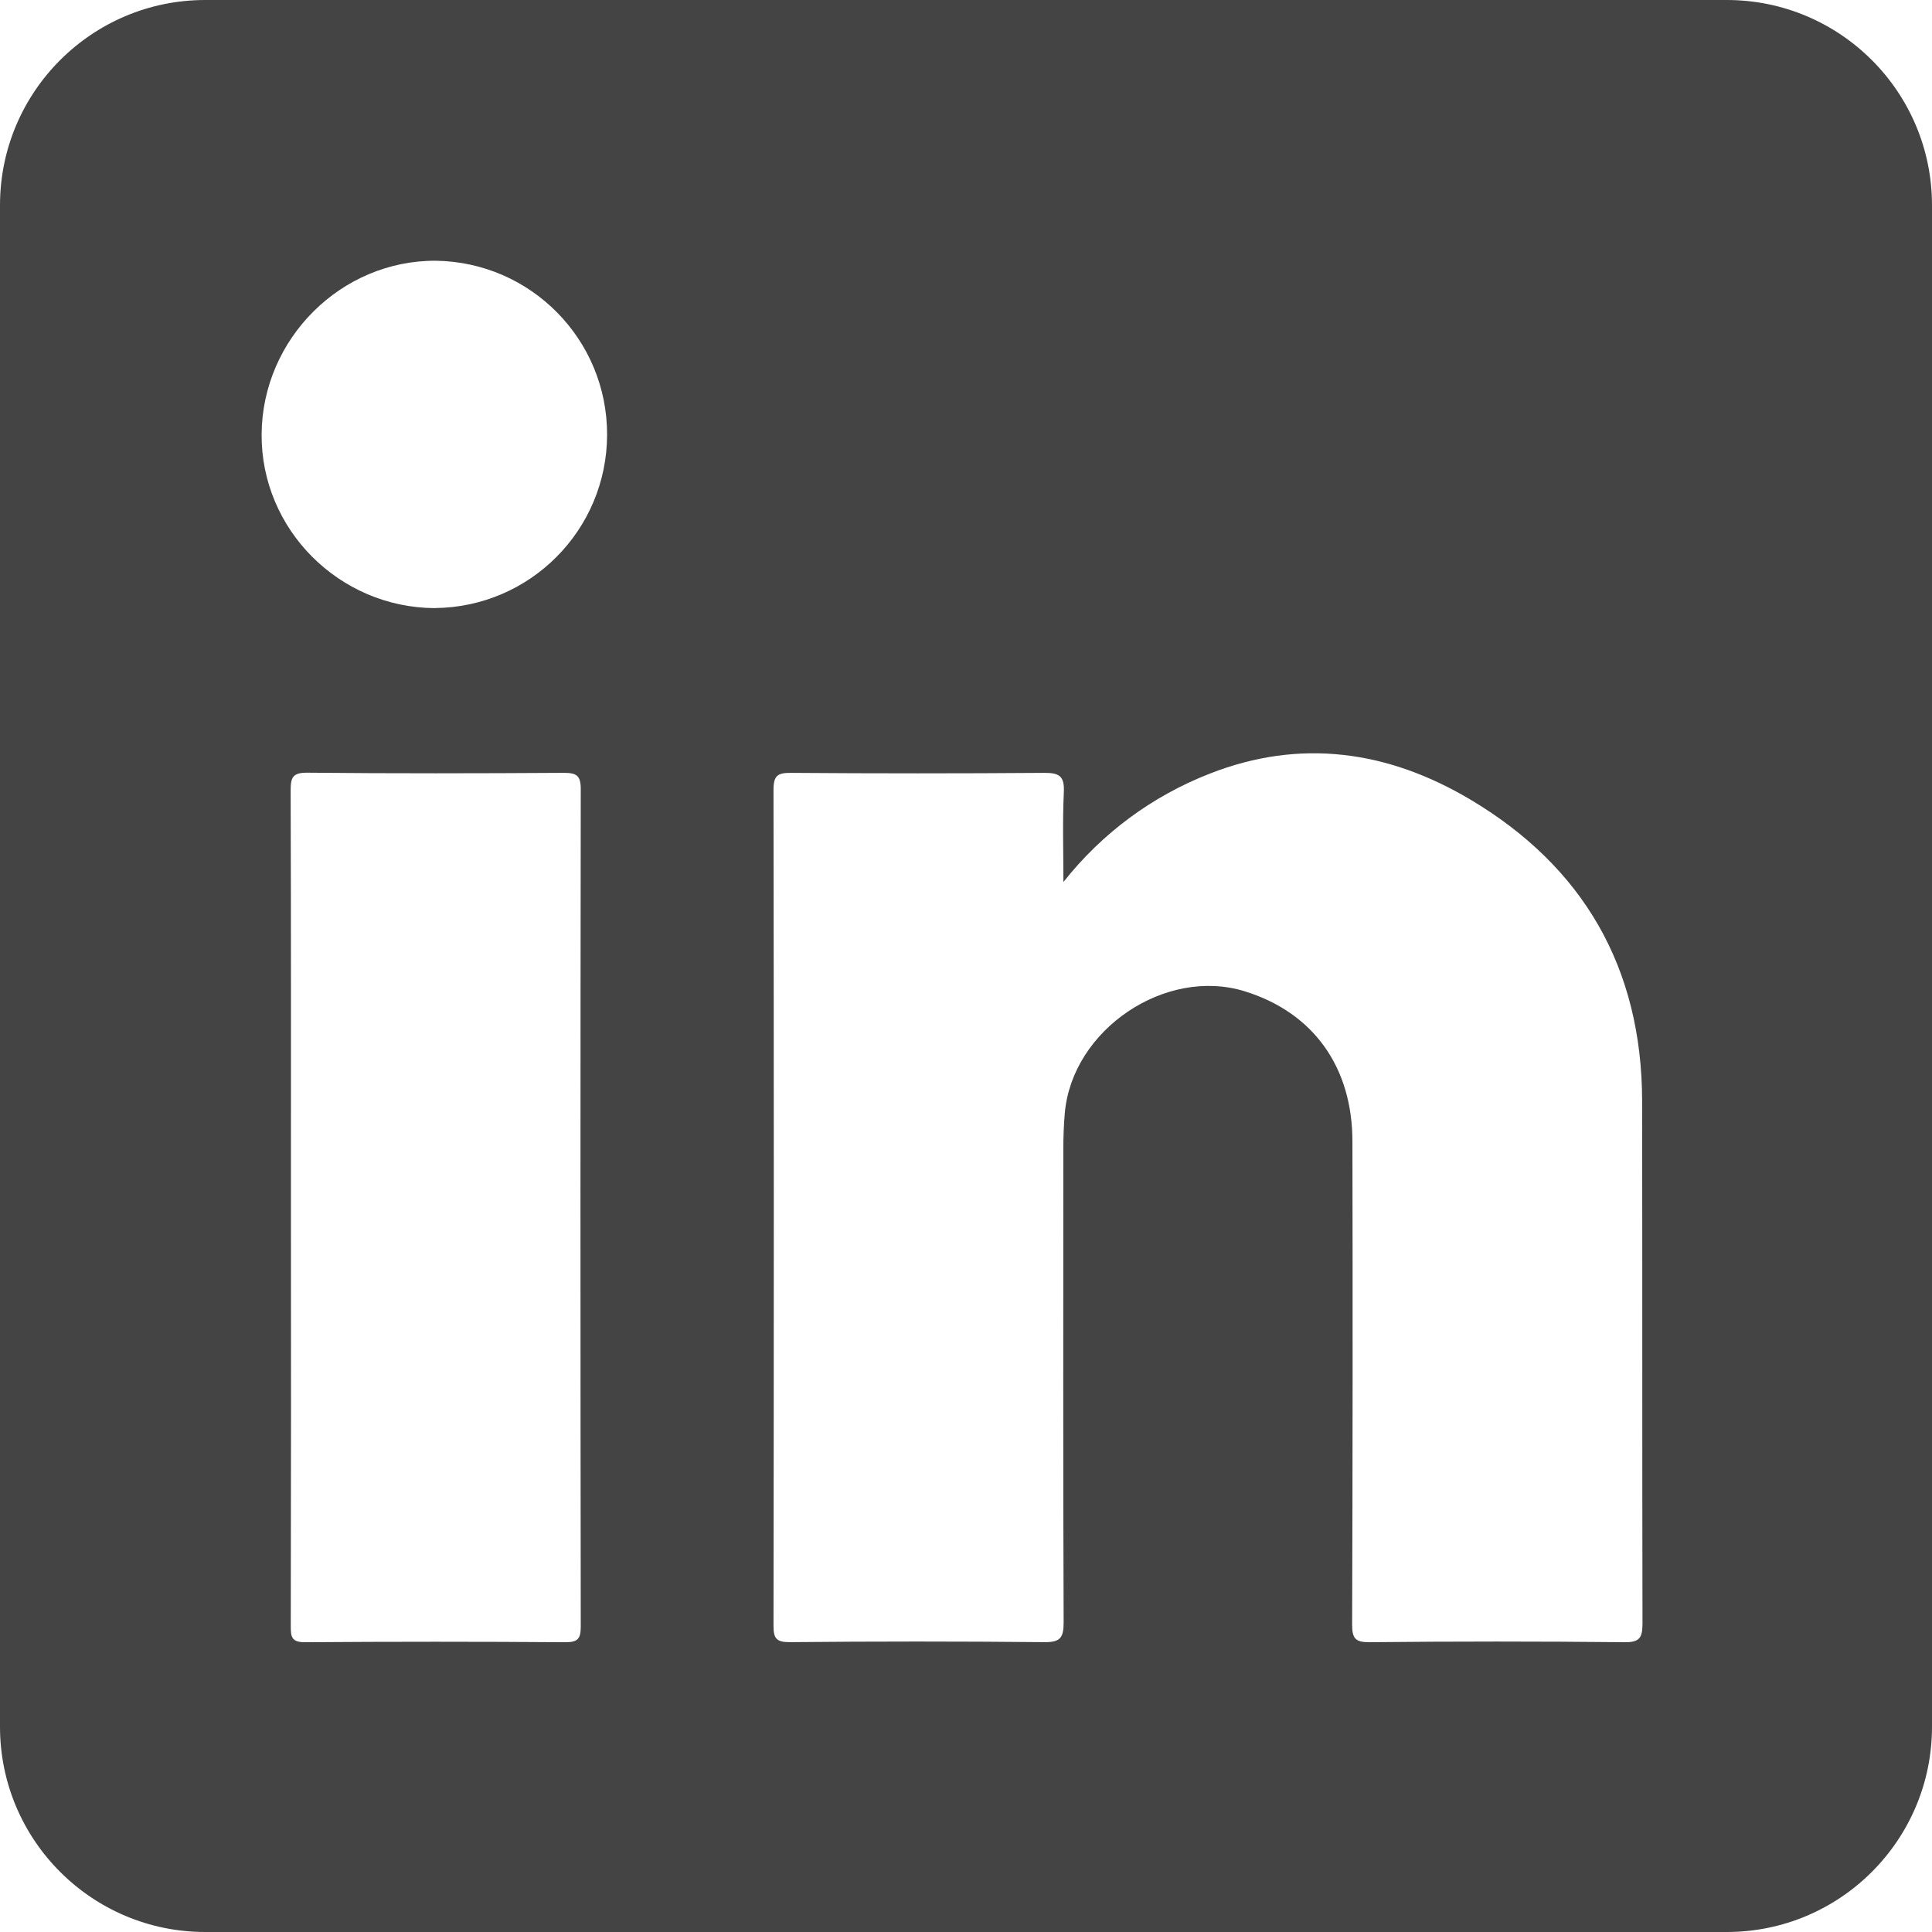
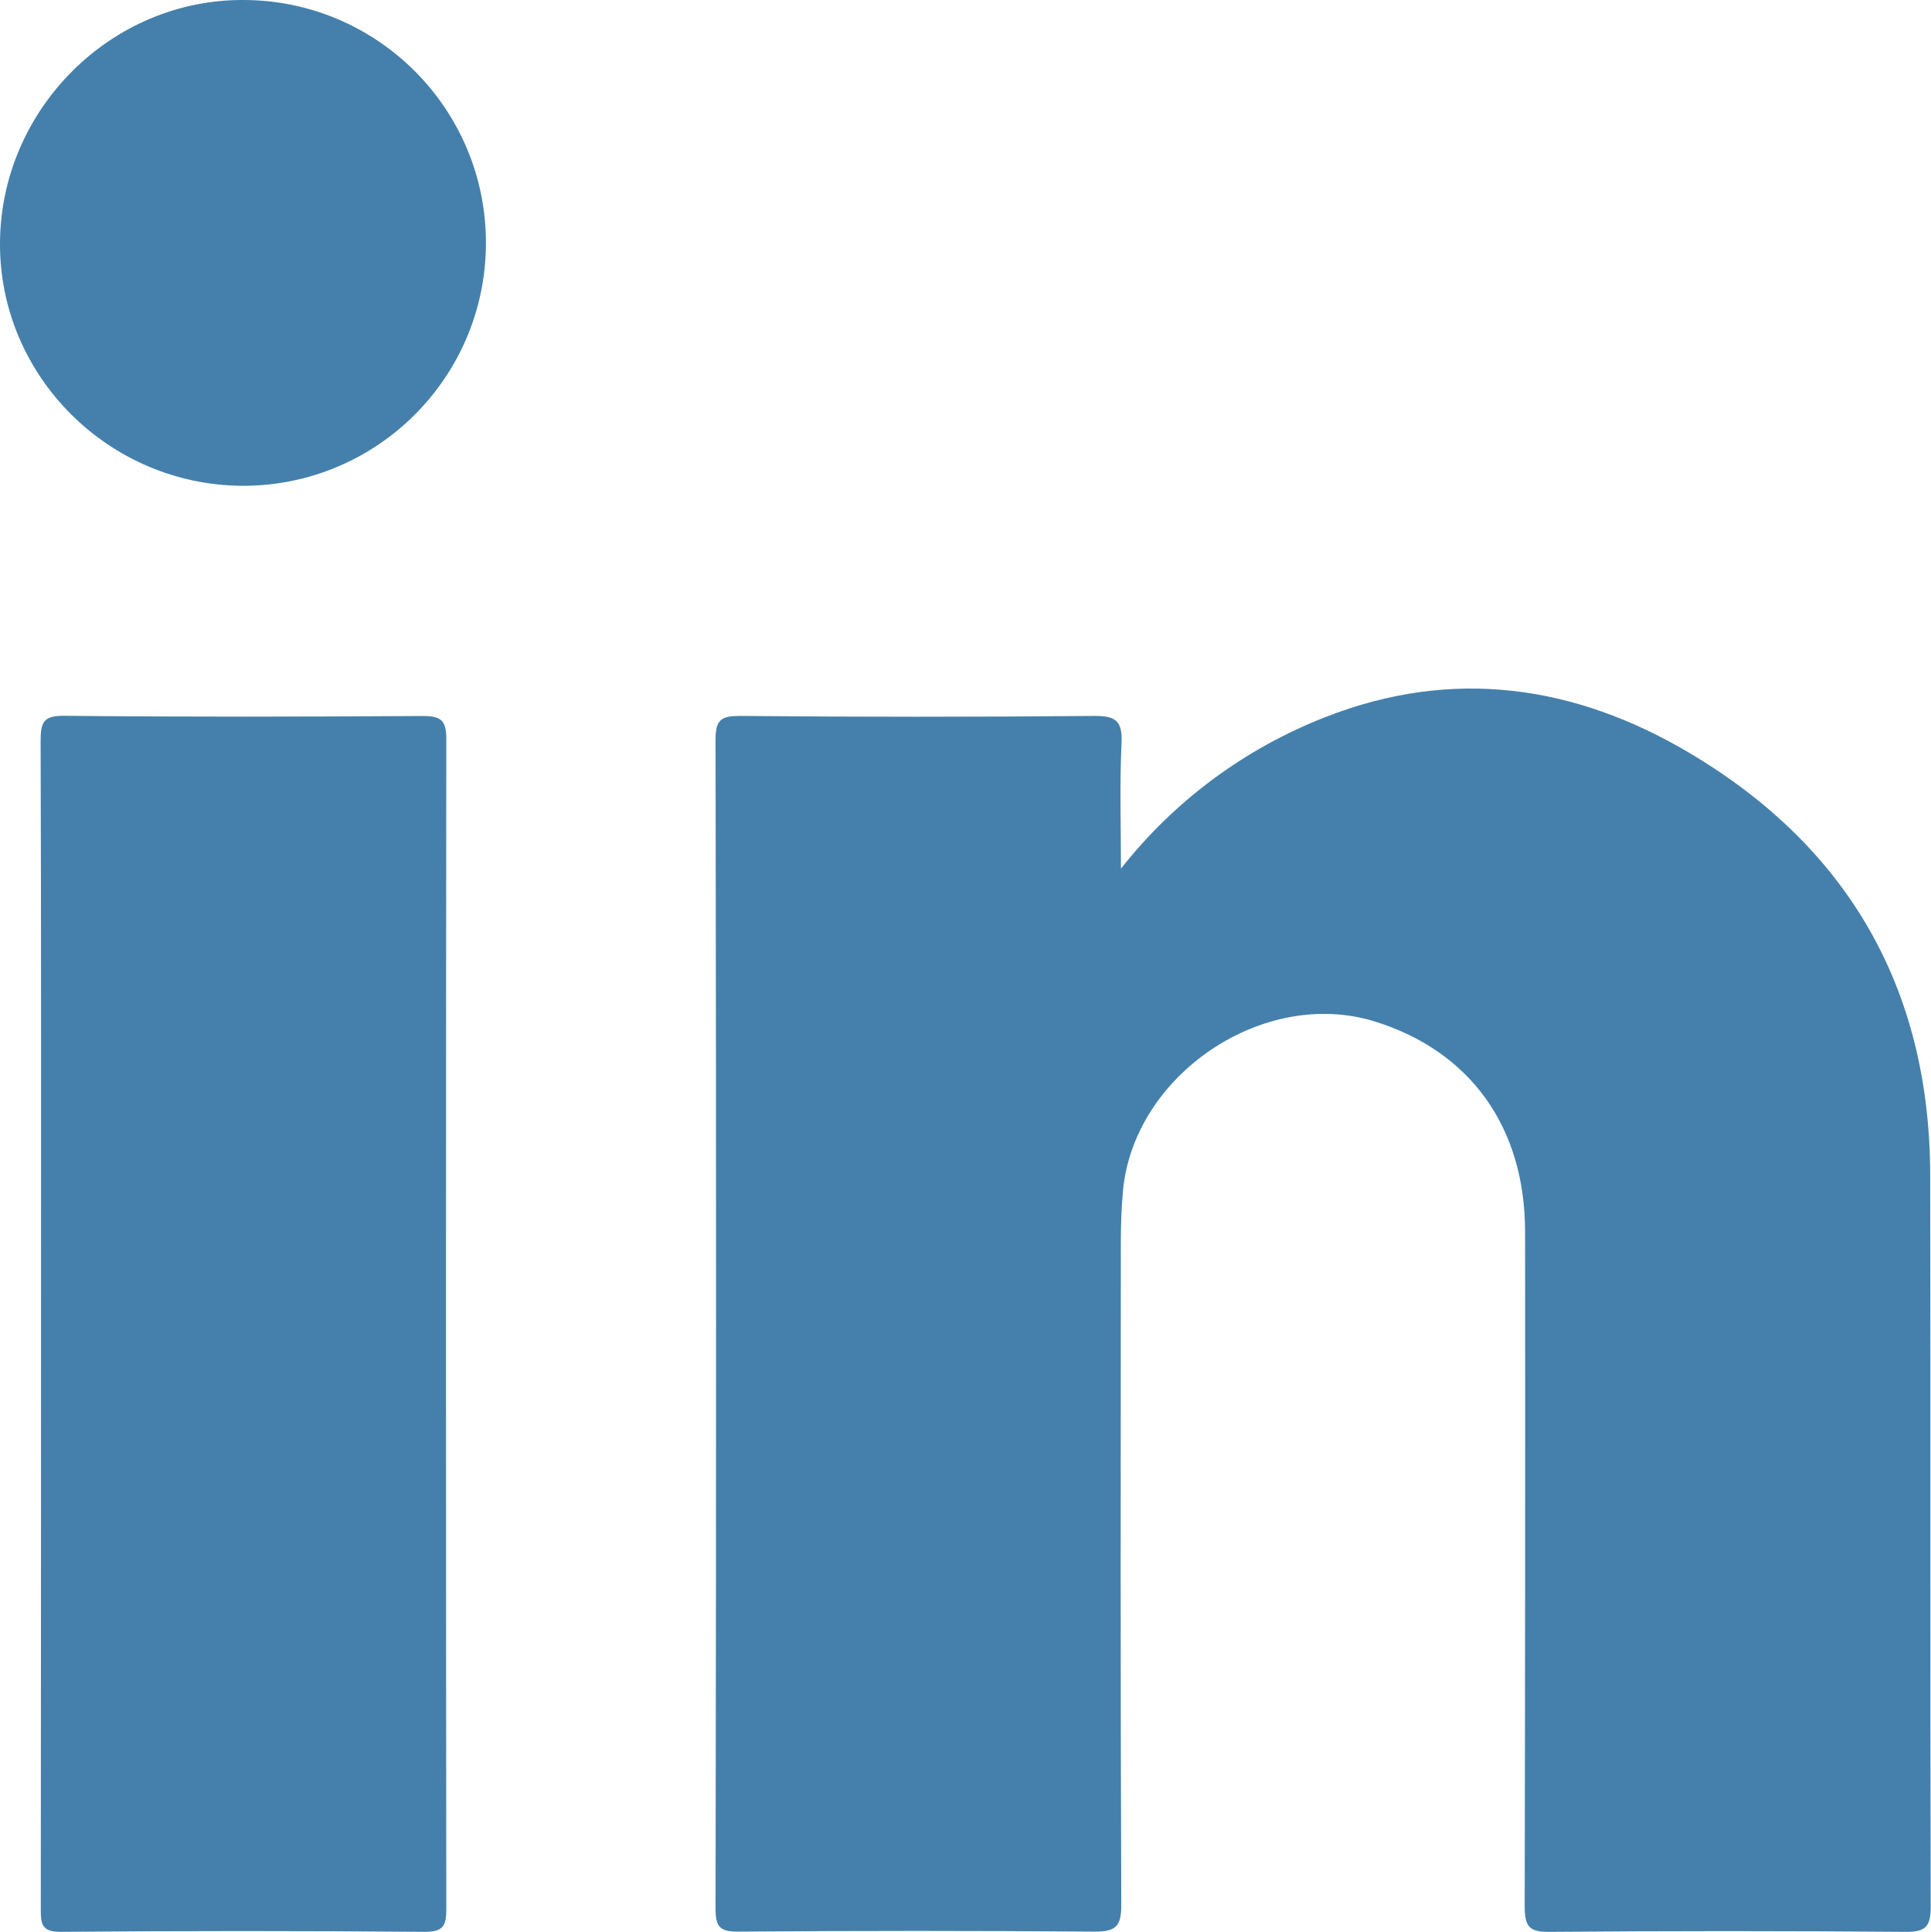
- <svg xmlns="http://www.w3.org/2000/svg" id="Layer_1" data-name="Layer 1" viewBox="0 0 800 800">
+ <svg xmlns="http://www.w3.org/2000/svg" id="Layer_1" data-name="Layer 1" viewBox="0 0 571.72 572.04">
  <defs>
-     <style>.cls-1{fill:#444;}</style>
+     <style>.cls-1{fill:#4480ab;}</style>
  </defs>
-   <path class="cls-1" d="M815,100H185a85,85,0,0,0-85,85V815a85,85,0,0,0,85,85H815a85,85,0,0,0,85-85V185A85,85,0,0,0,815,100ZM340.48,773.42c0,5-1.06,6.62-6.4,6.59q-53.83-.39-107.68,0c-5.78.05-6-2.32-6-6.8q.17-86.65.07-173.31c0-57.51.07-115-.12-172.53,0-5.49.82-7.47,7-7.41,35.38.35,70.75.28,106.13.06,5.26,0,7,1.1,7,6.75Q340.24,600.1,340.48,773.42ZM280.13,351.81c-39.7-.17-72.06-32.6-71.8-72,.27-39.54,32.93-72.07,72.15-71.84a71.91,71.91,0,0,1-.35,143.81ZM772.6,780q-52.7-.54-105.4,0c-5.85.05-7.33-1.41-7.31-7.3q.33-100,.12-200c0-30.92-16.21-53.39-44.5-62.2-32.94-10.25-71.59,15.85-74.6,50.44-.43,4.92-.61,9.88-.61,14.82,0,65.35-.13,130.71.13,196.06,0,6.46-1.5,8.22-8,8.16q-52.69-.51-105.4,0c-5.57,0-6.75-1.49-6.74-6.87q.25-173,0-346c0-6.08,1.74-7.12,7.34-7.08q52.31.39,104.62,0c6.26-.05,8.58,1.2,8.26,7.95-.58,12.39-.17,24.84-.17,37.26a143.26,143.26,0,0,1,60.55-44.87c37.63-14.8,73.9-9.46,107.68,10.55,47.06,27.87,71.31,69.86,71.4,125,.12,72.13,0,144.25.15,216.38C780.07,778.12,779,780.11,772.6,780Z" transform="translate(-100 -100)" />
+   <path class="cls-1" d="M333.49,420c-35.38.22-70.75.29-106.13-.06-6.18-.06-7,1.92-7,7.41.19,57.51.12,115,.12,172.53q0,86.66-.07,173.31c0,4.48.21,6.85,6,6.8q53.84-.46,107.68,0c5.34,0,6.4-1.64,6.4-6.59q-.19-173.32,0-346.63C340.51,421.14,338.75,420,333.49,420Z" transform="translate(-208.33 -208)" />
+   <path class="cls-1" d="M667.2,780q52.69-.45,105.4,0c6.38.07,7.47-1.92,7.45-7.75-.19-72.13,0-144.25-.15-216.38-.09-55.16-24.34-97.15-71.4-125-33.78-20-70-25.35-107.68-10.55a143.26,143.26,0,0,0-60.55,44.87c0-12.42-.41-24.87.17-37.26.32-6.75-2-8-8.26-7.95q-52.3.47-104.62,0c-5.6,0-7.35,1-7.34,7.08q.31,173,0,346c0,5.38,1.17,6.92,6.74,6.87q52.71-.42,105.4,0c6.54.06,8.07-1.7,8-8.16-.26-65.35-.17-130.71-.13-196.06,0-4.94.18-9.9.61-14.82,3-34.59,41.66-60.69,74.6-50.44,28.29,8.81,44.47,31.28,44.5,62.2q.09,100-.12,200C659.87,778.61,661.35,780.07,667.2,780Z" transform="translate(-208.33 -208)" />
+   <path class="cls-1" d="M280.48,208c-39.22-.23-71.88,32.3-72.15,71.84-.26,39.37,32.1,71.8,71.8,72A71.91,71.91,0,0,0,280.48,208Z" transform="translate(-208.33 -208)" />
</svg>
